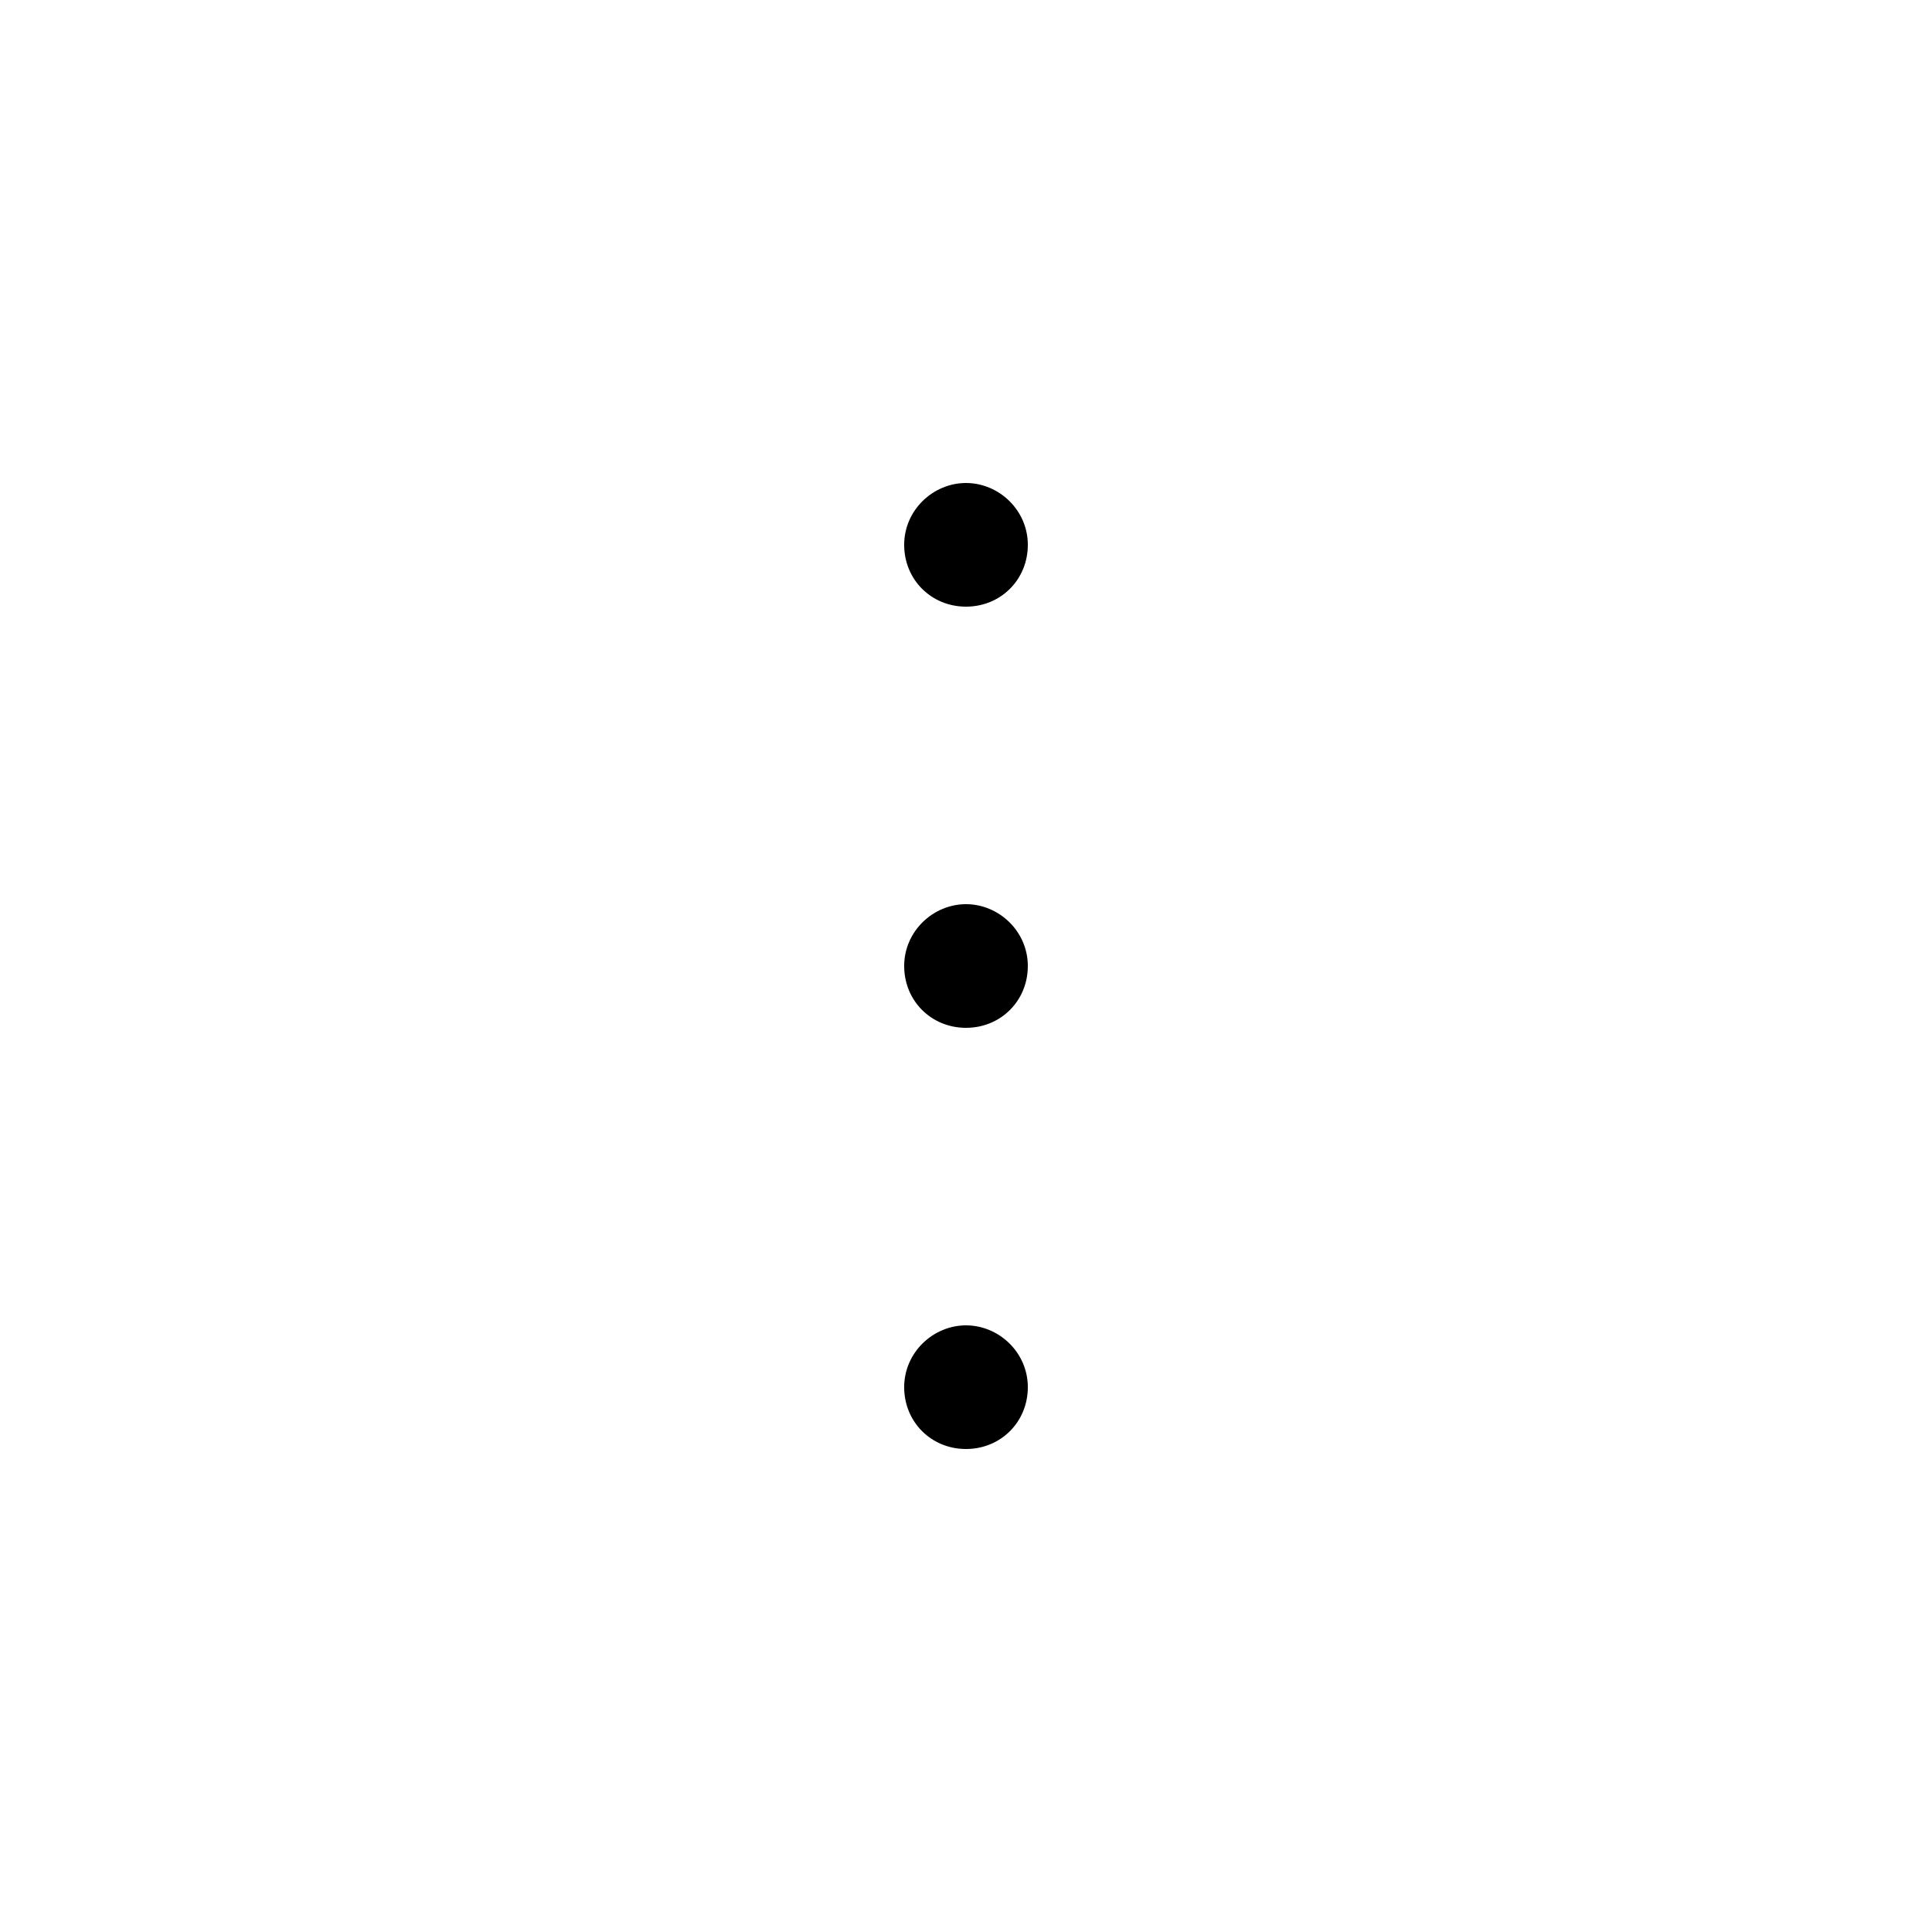
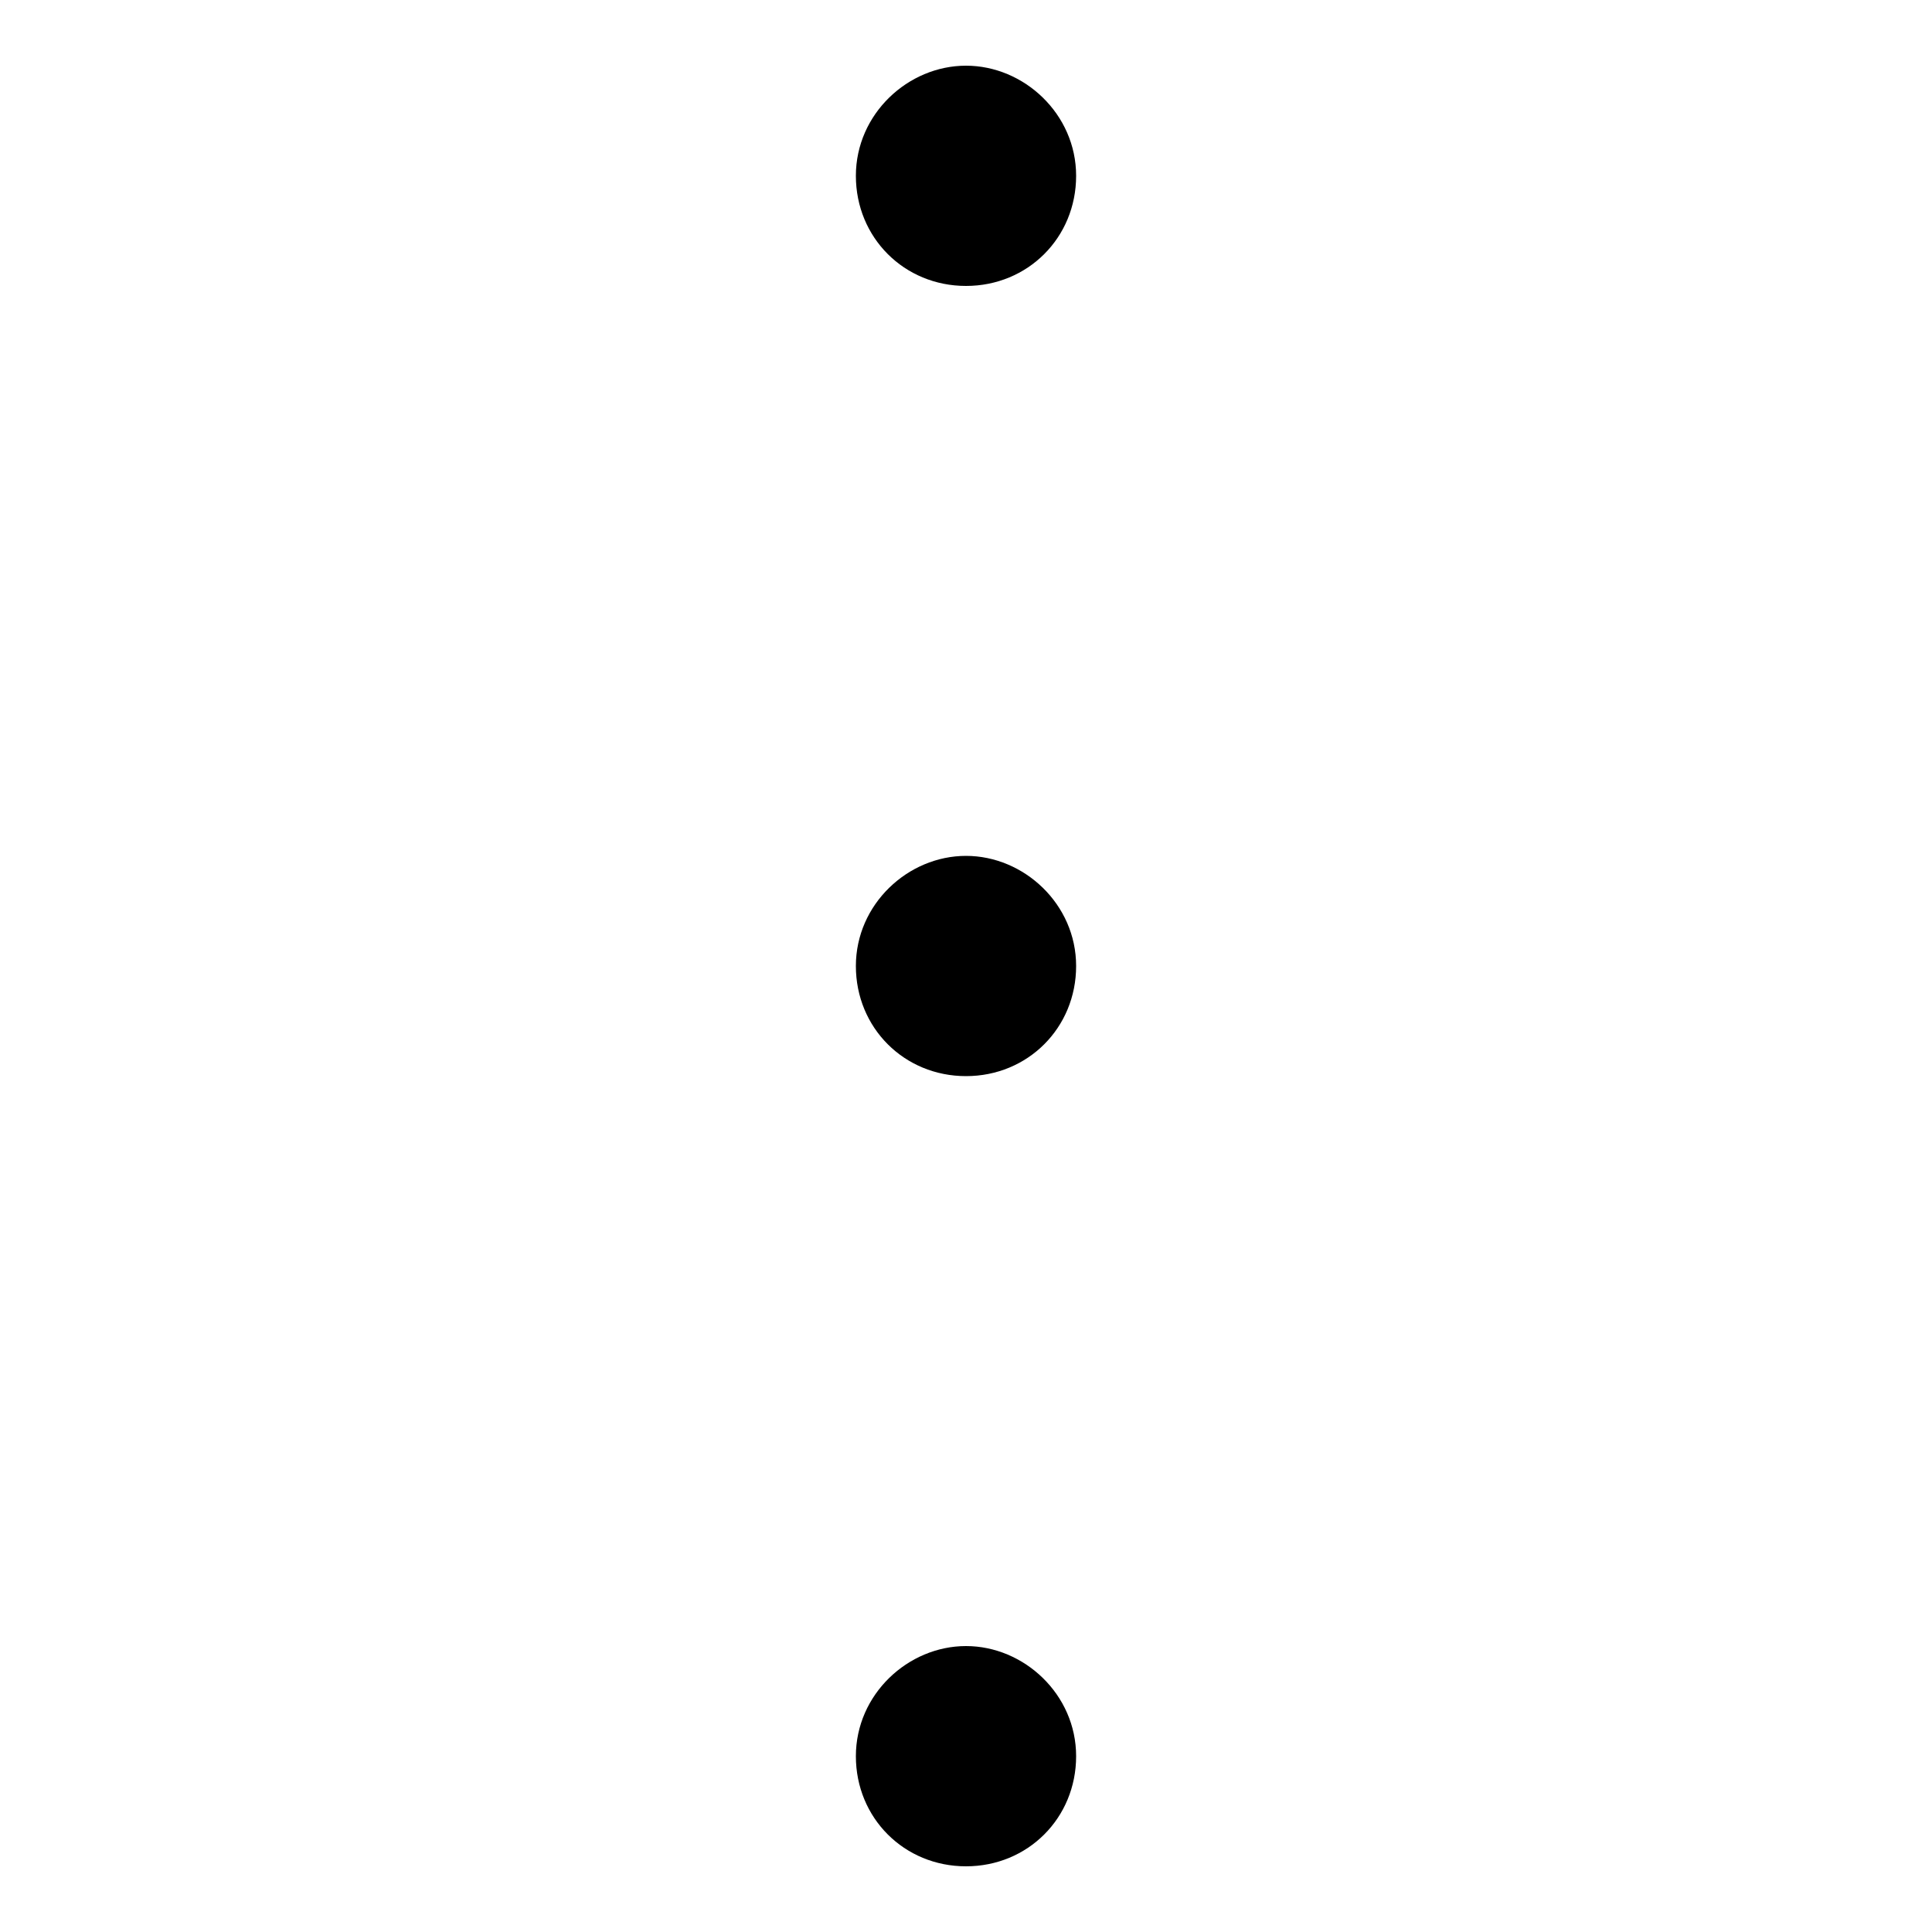
<svg xmlns="http://www.w3.org/2000/svg" version="1.1" id="Layer_2_1_" x="0px" y="0px" viewBox="0 0 100 100" style="enable-background:new 0 0 100 100;" xml:space="preserve">
  <g>
-     <path d="M50,68.6c-1.7,0-3.2,1.4-3.2,3.2S48.2,75,50,75s3.2-1.4,3.2-3.2S51.7,68.6,50,68.6z" />
-     <path d="M50,46.8c-1.7,0-3.2,1.4-3.2,3.2s1.4,3.2,3.2,3.2s3.2-1.4,3.2-3.2S51.7,46.8,50,46.8z" />
-     <path d="M50,25c-1.7,0-3.2,1.4-3.2,3.2s1.4,3.2,3.2,3.2s3.2-1.4,3.2-3.2S51.7,25,50,25z" />
+     <path d="M50,85.2c-3,0-5.7,2.5-5.7,5.7c0,3.2,2.5,5.7,5.7,5.7s5.7-2.5,5.7-5.7C55.7,87.7,53,85.2,50,85.2z" />
+     <path d="M50,44.3c-3,0-5.7,2.5-5.7,5.7s2.5,5.7,5.7,5.7s5.7-2.5,5.7-5.7S53,44.3,50,44.3z" />
+     <path d="M50,3.4c-3,0-5.7,2.5-5.7,5.7s2.5,5.7,5.7,5.7s5.7-2.5,5.7-5.7S53,3.4,50,3.4z" />
  </g>
</svg>
